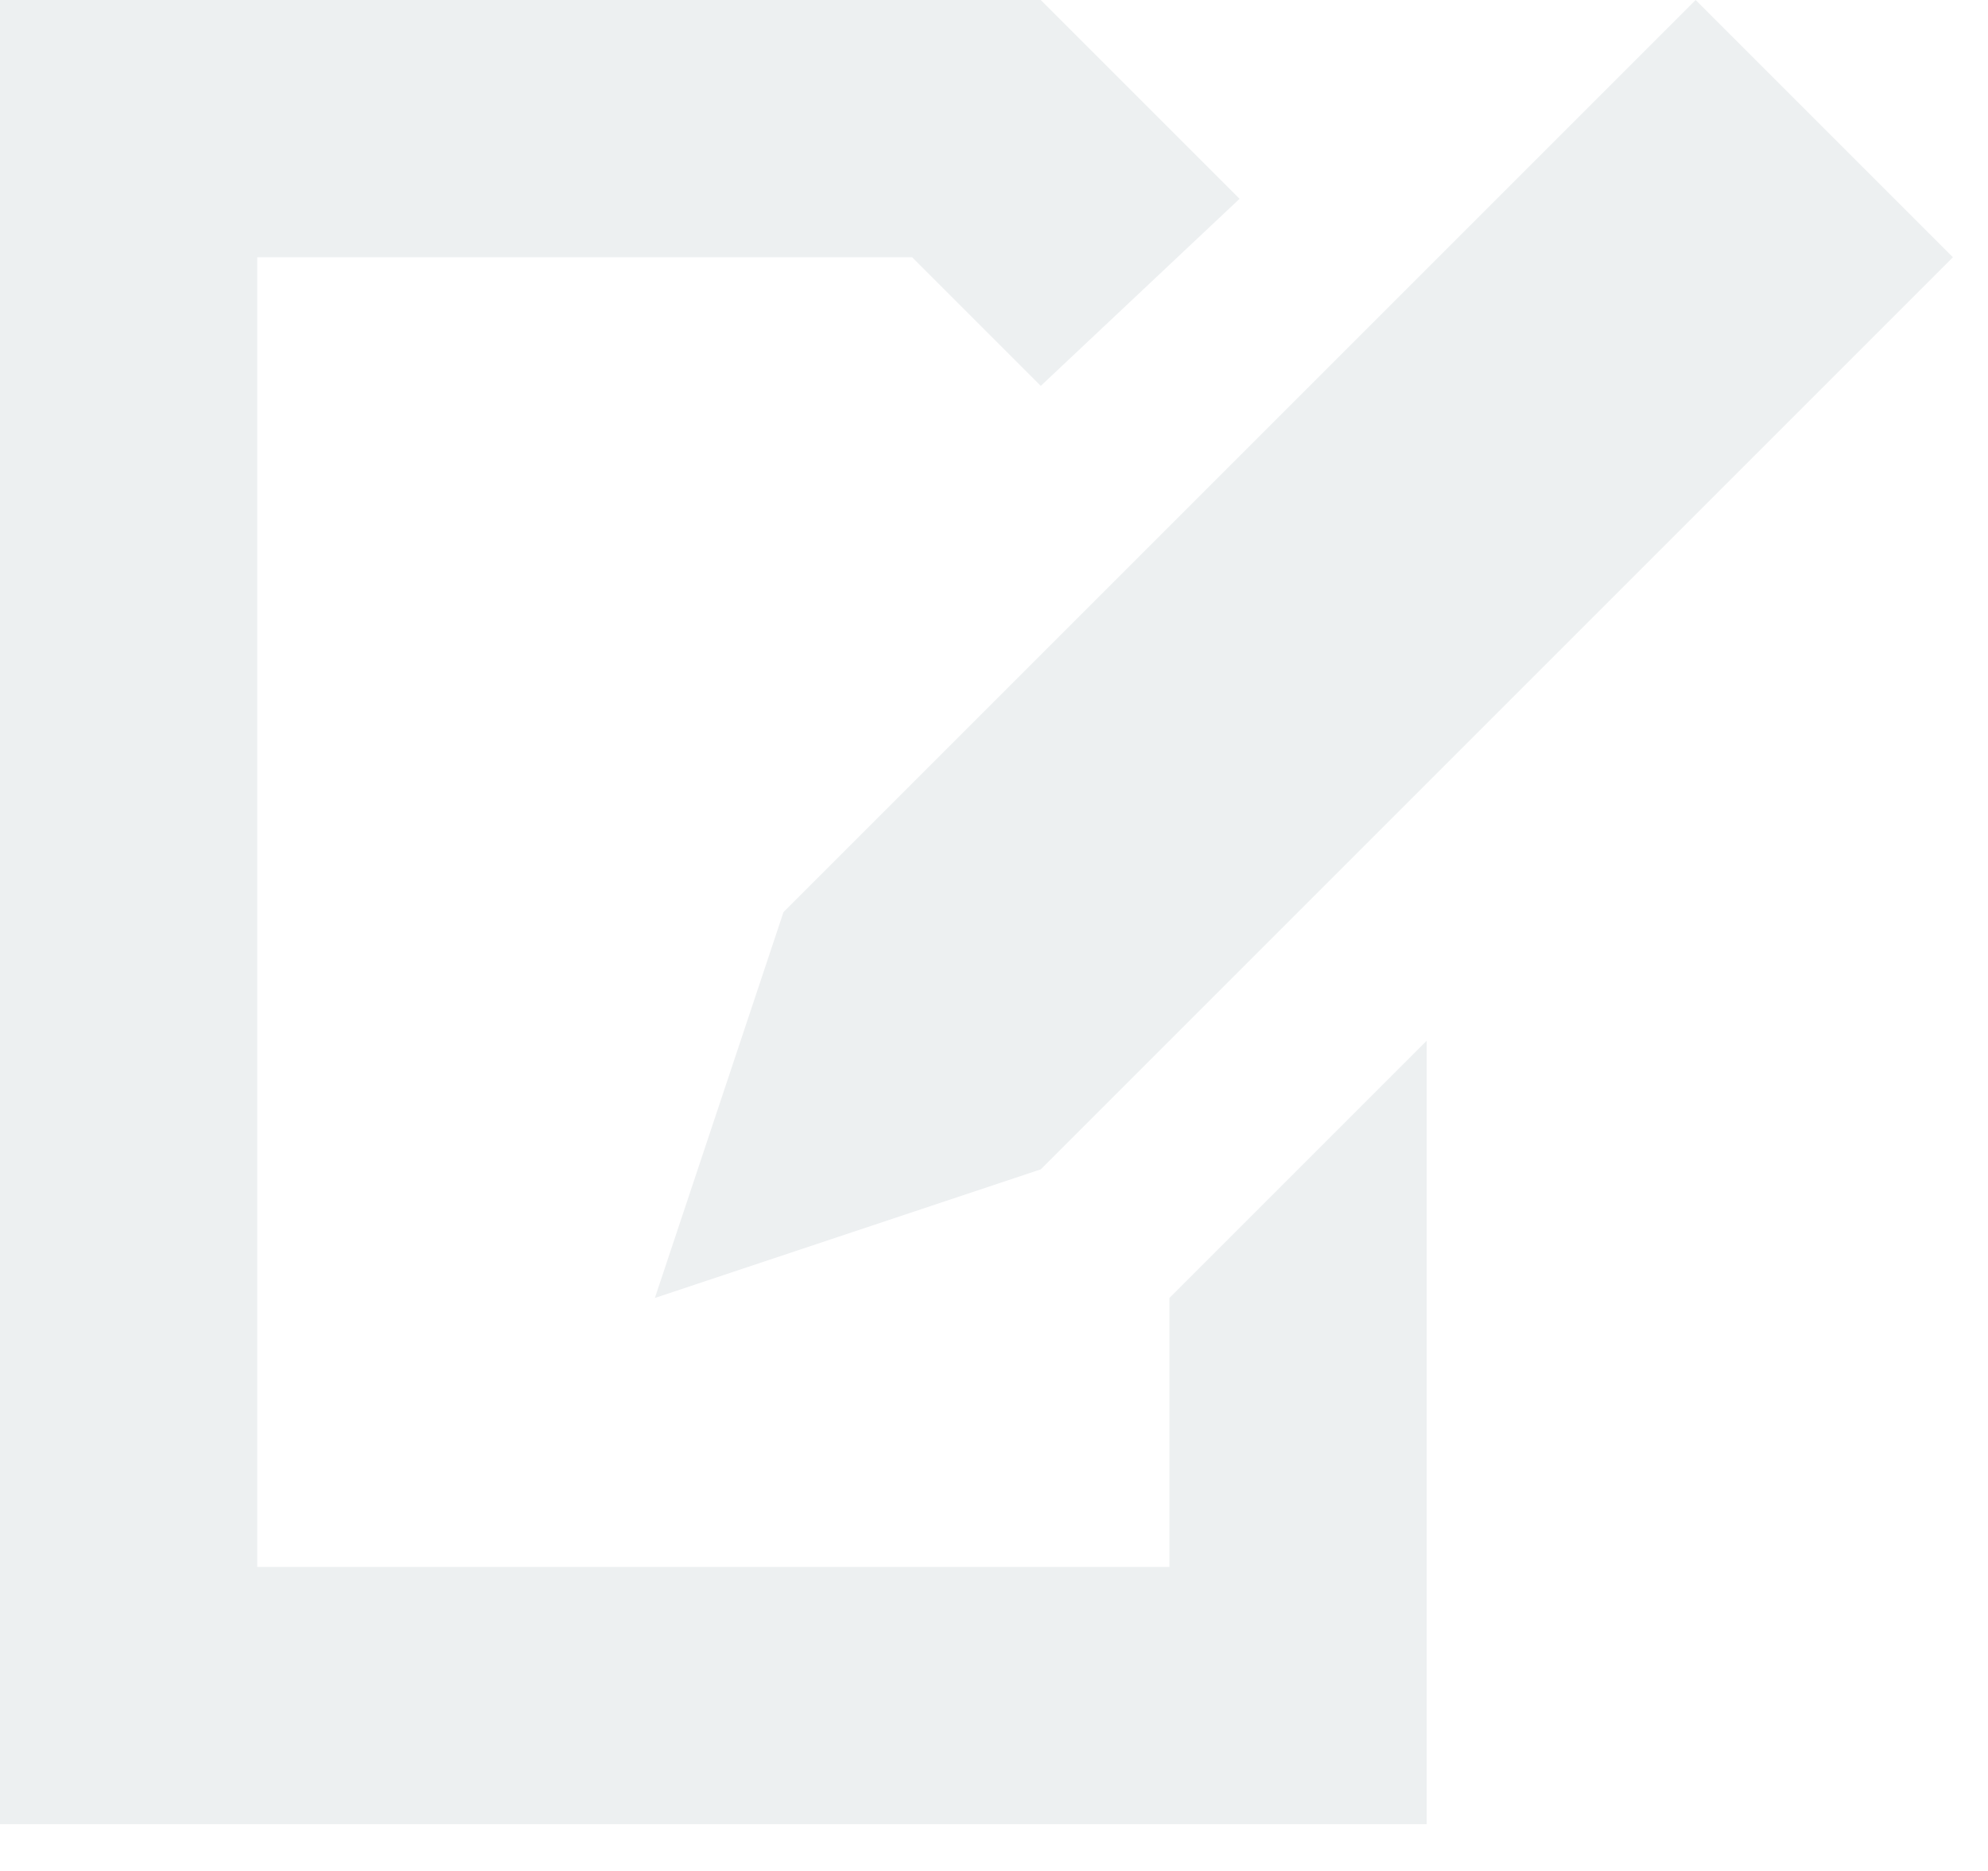
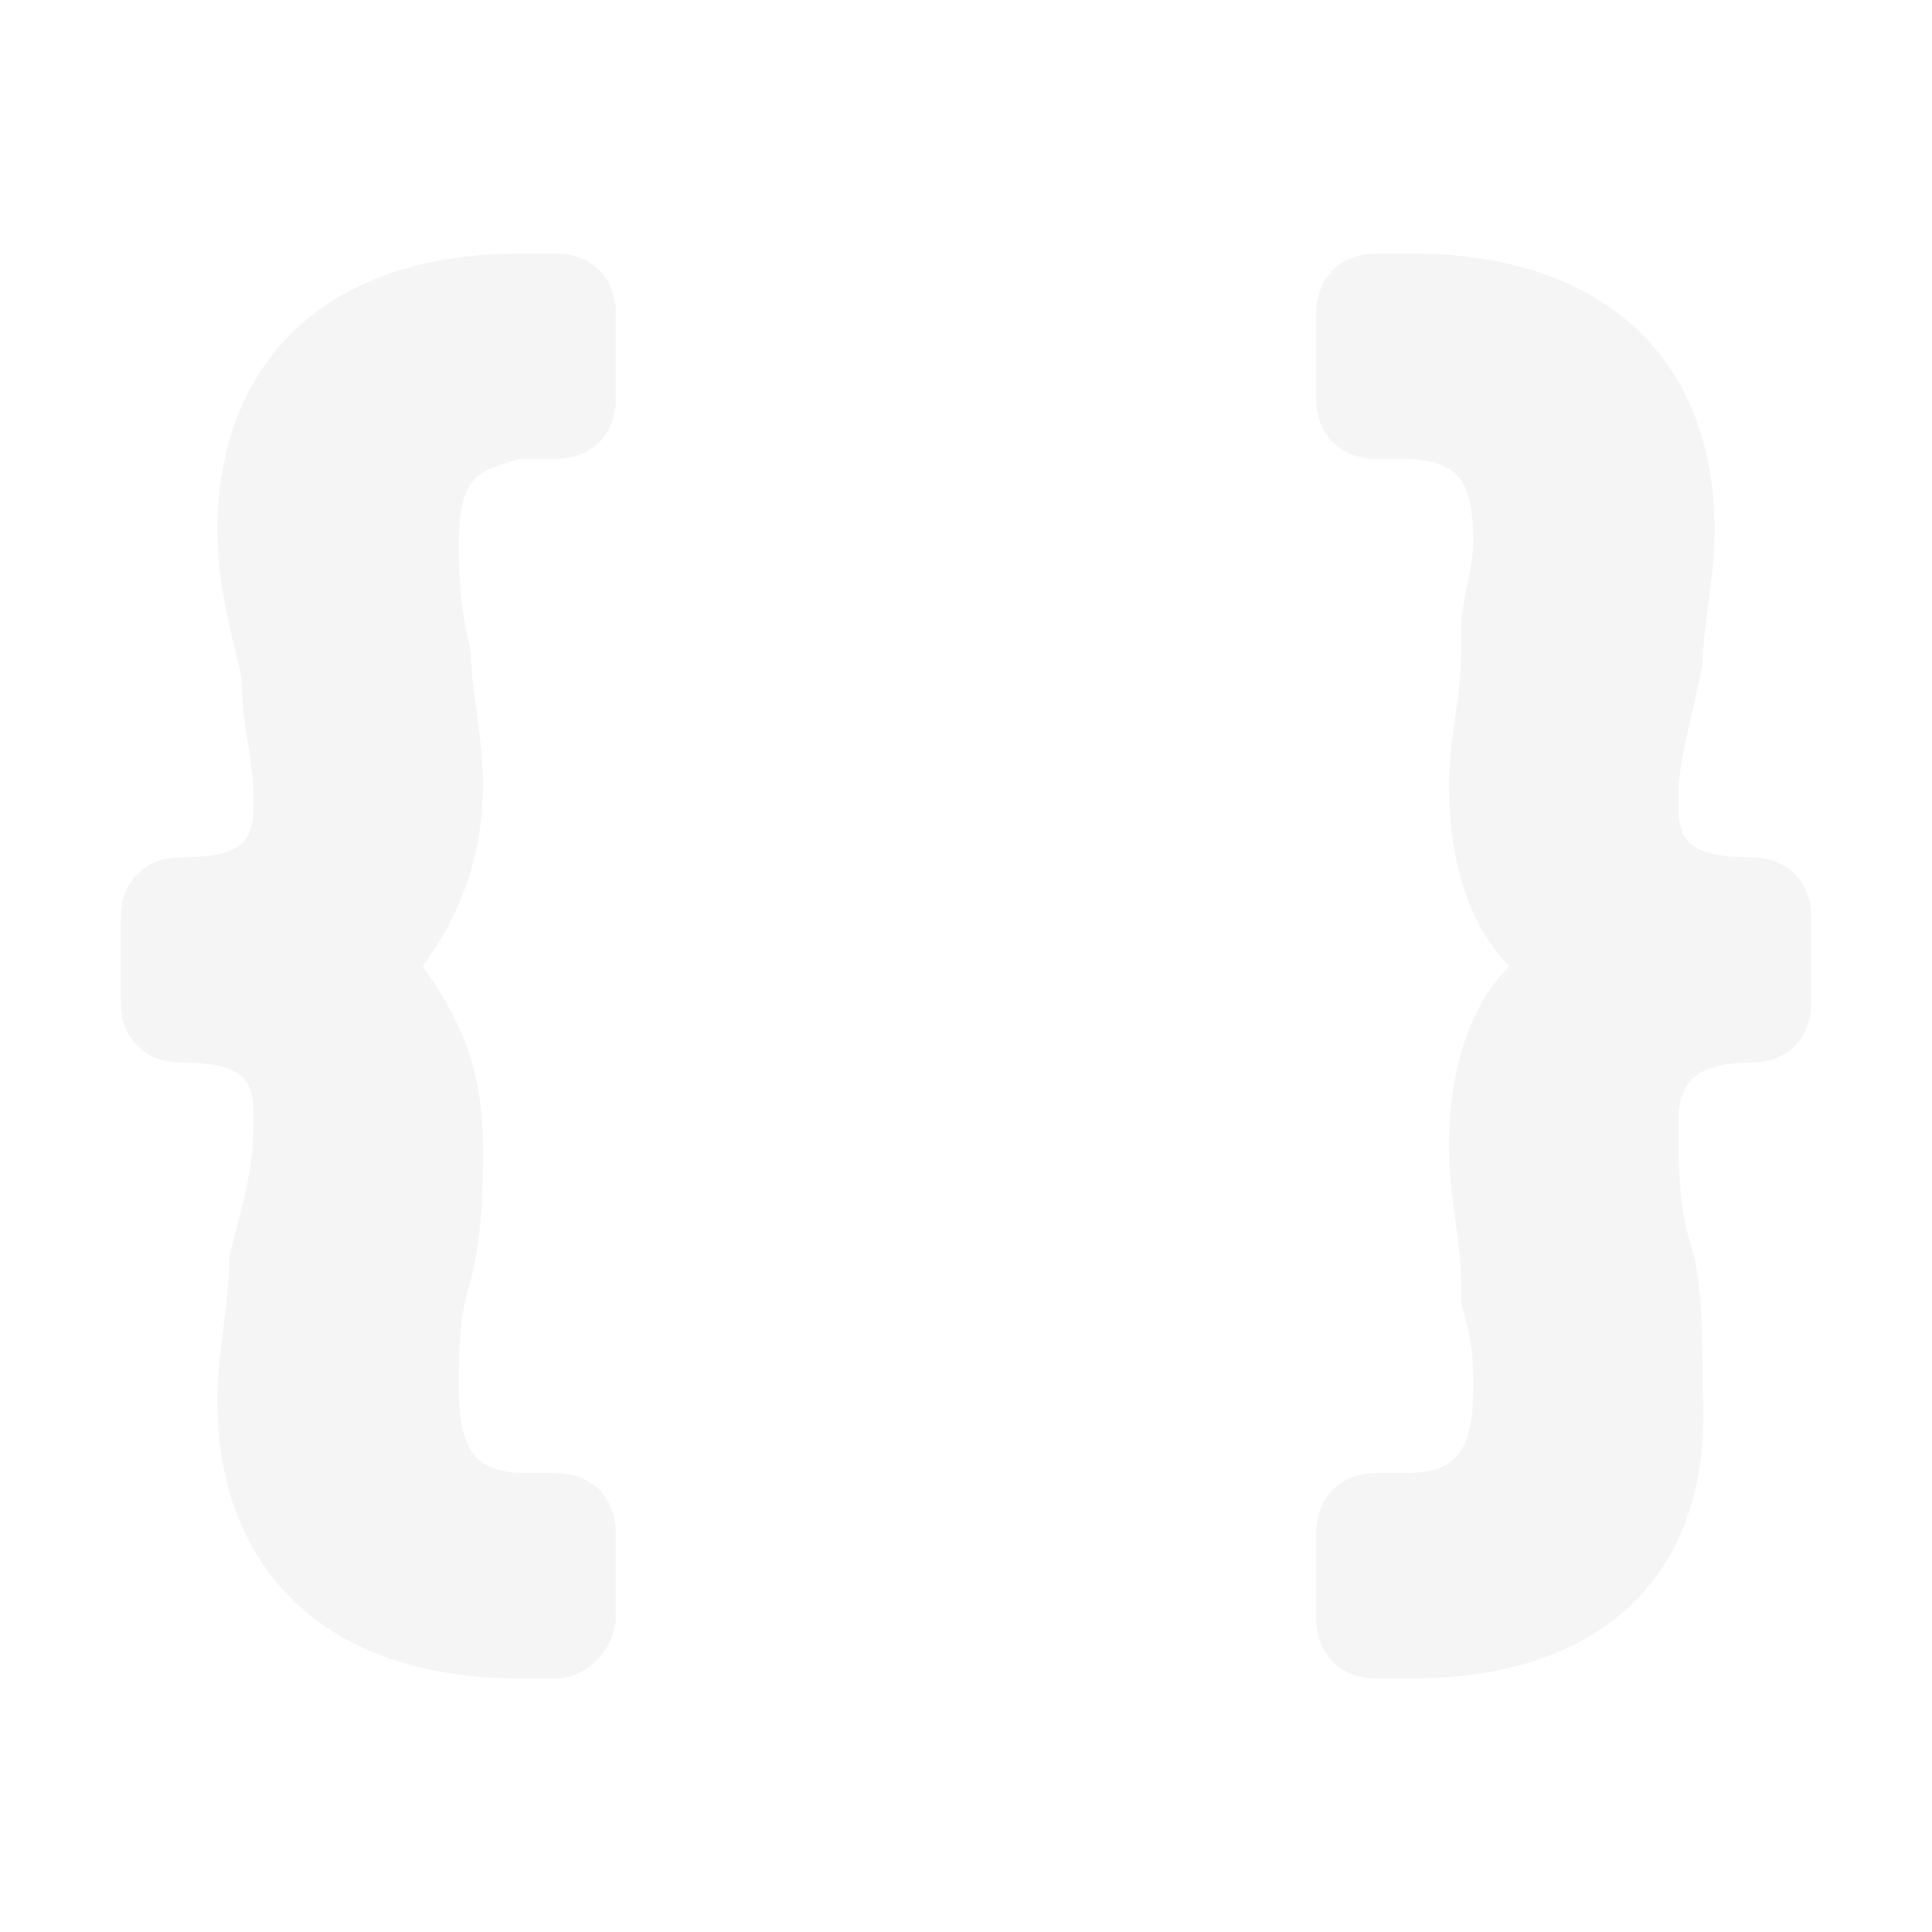
- <svg xmlns="http://www.w3.org/2000/svg" width="17" height="16" viewBox="0 0 17 16" enable-background="new 0 0 17 16">
-   <g fill="#edf0f1" fill-rule="evenodd">
-     <path d="m10,11.1 0,2.3-7.8,0 0-11.2 5.6-0 1.1,1.1 1.7-1.6-1.7-1.7-8.9,0 0,15.6 12.2,0 0-6.7z" />
-     <path d="M6.7,7.8L14.5,0l2.2,2.2L8.9,10l-3.3,1.1L6.7,7.8z" />
-   </g>
+ <svg xmlns="http://www.w3.org/2000/svg" height="16" width="16" viewBox="0 0 16 16" fill="whitesmoke">
+   <path d="M4.6 13.9h-.3c-1.6 0-2.5-.9-2.5-2.3 0-.4.1-.8.1-1.2.1-.4.2-.7.2-1.1 0-.3 0-.5-.6-.5-.3 0-.5-.2-.5-.5v-.7c0-.3.2-.5.5-.5.6 0 .6-.2.6-.5S2 6 2 5.6c-.1-.4-.2-.8-.2-1.2 0-1.4.9-2.3 2.5-2.3h.3c.3 0 .5.2.5.5v.7c0 .3-.2.5-.5.5h-.3c-.3.1-.5.1-.5.7 0 .2 0 .5.1.9 0 .3.1.7.1 1.1 0 .6-.2 1.1-.5 1.5.2.3.5.7.5 1.5 0 .3 0 .7-.1 1.1-.1.3-.1.6-.1.9 0 .6.2.7.6.7h.2c.3 0 .5.2.5.5v.7c0 .2-.2.5-.5.5zM11.7 13.9h-.3c-.3 0-.5-.2-.5-.5v-.7c0-.3.2-.5.5-.5h.2c.4 0 .6-.1.6-.7 0-.2 0-.4-.1-.7v-.2c0-.3-.1-.7-.1-1.1 0-.7.2-1.2.5-1.5-.3-.3-.5-.8-.5-1.5 0-.4.1-.7.1-1.1v-.2c0-.2.1-.5.1-.7 0-.5-.1-.7-.6-.7h-.2c-.3 0-.5-.2-.5-.5v-.7c0-.3.2-.5.5-.5h.3c1.5 0 2.5.8 2.5 2.3 0 .4-.1.8-.1 1.1-.1.5-.2.8-.2 1.1 0 .3 0 .5.6.5.3 0 .5.2.5.5v.7c0 .3-.2.5-.5.5-.5 0-.6.2-.6.5s0 .7.1 1c.1.3.1.8.1 1.2.1 1.5-.8 2.4-2.4 2.4z" />
</svg>
